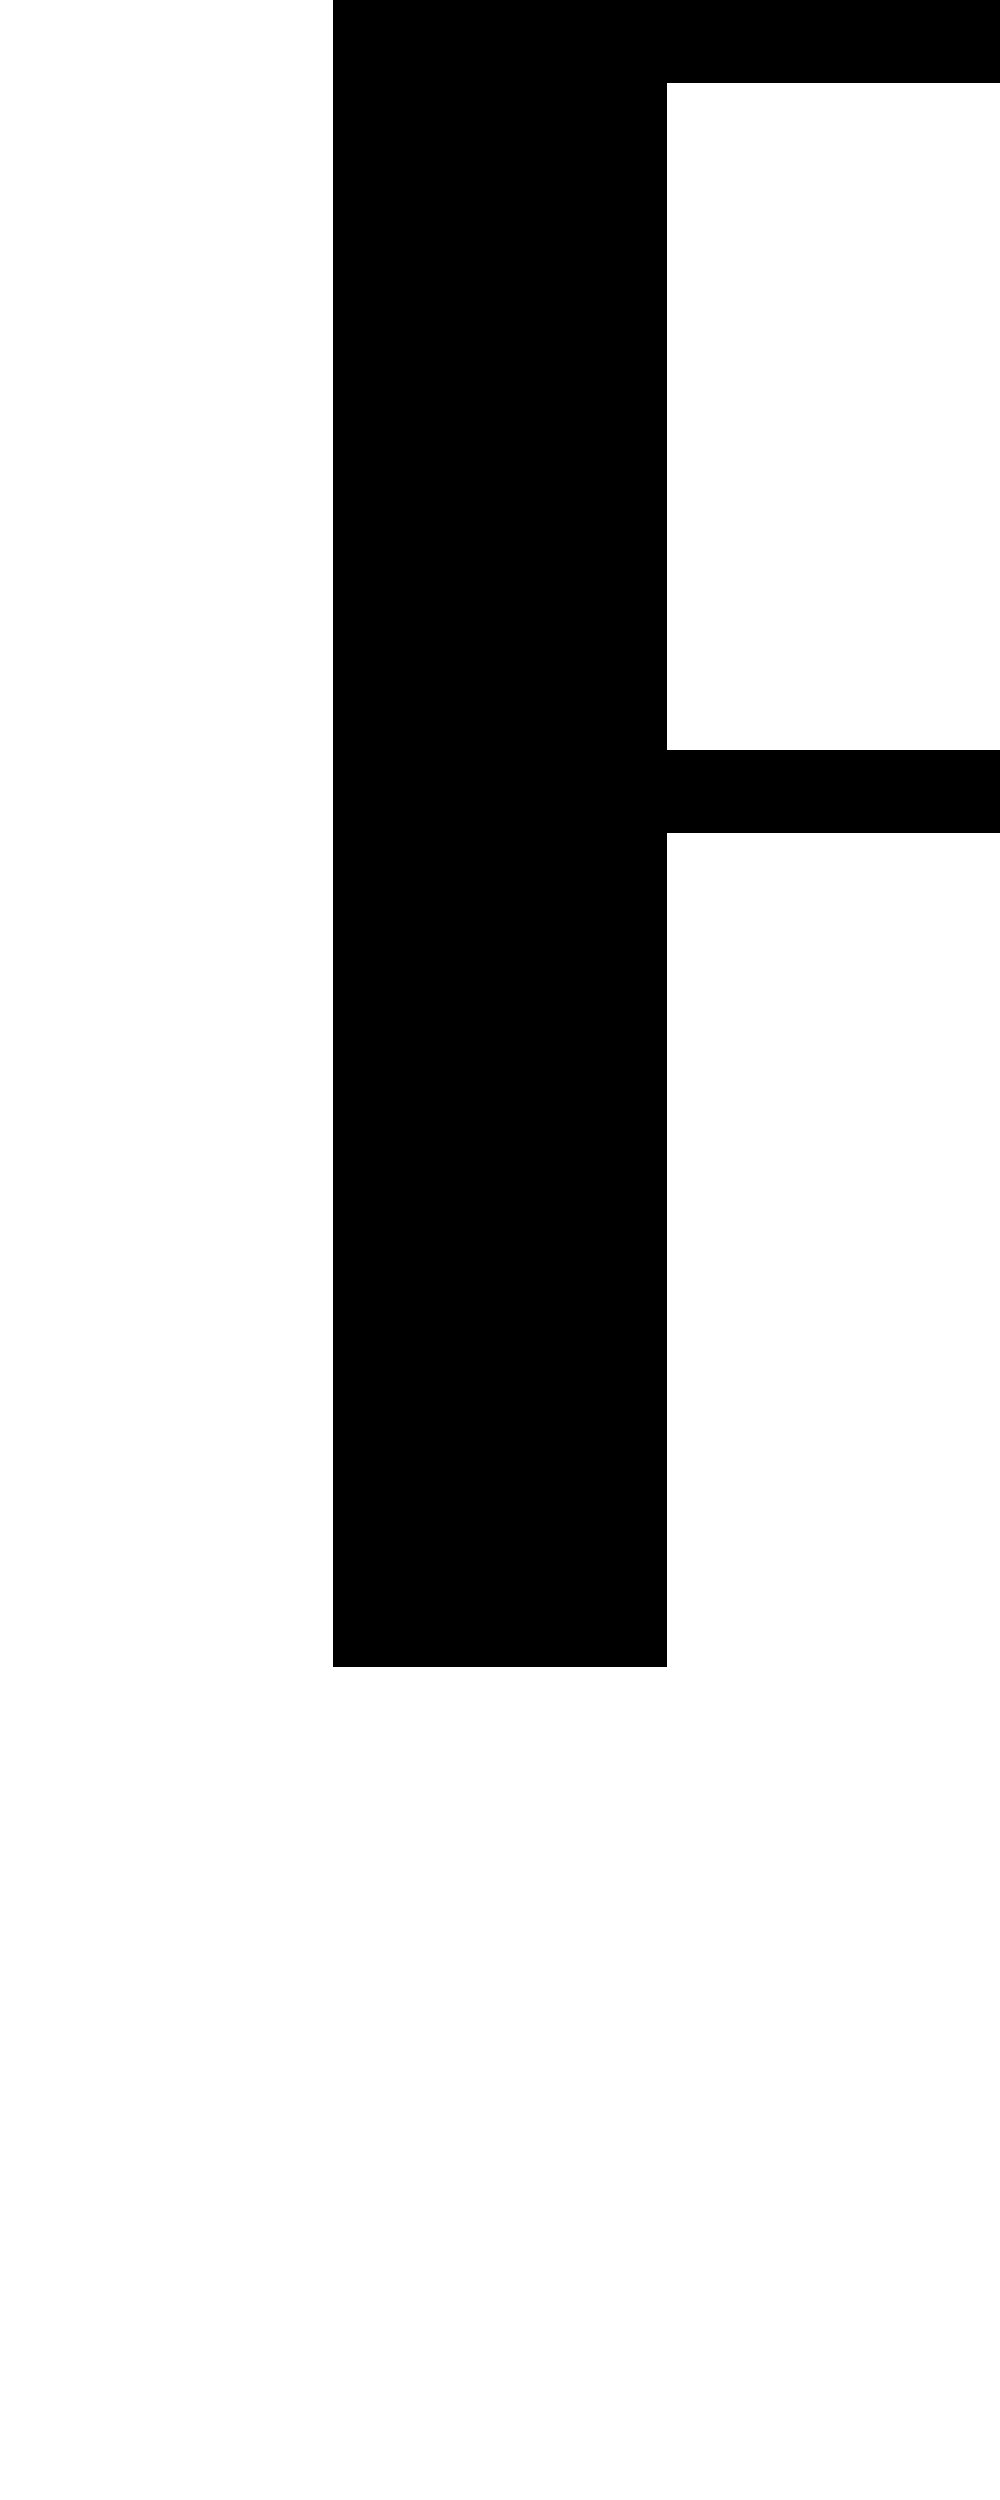
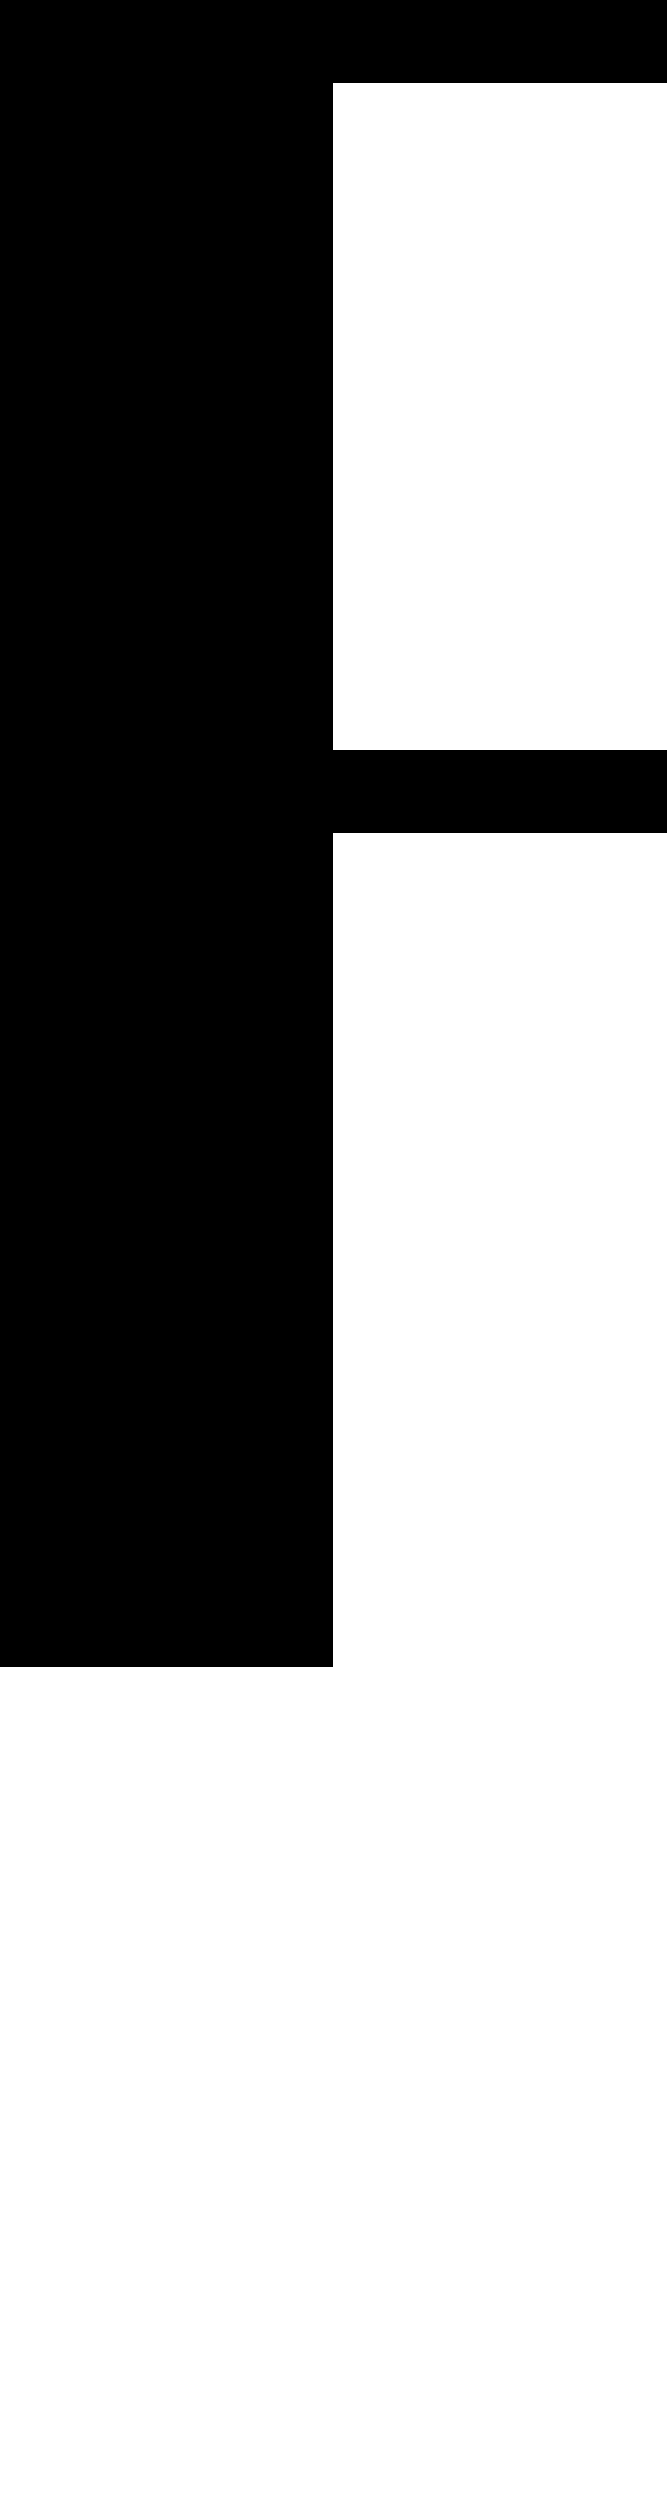
- <svg xmlns="http://www.w3.org/2000/svg" viewBox="0 0 12 30" width="12" height="30" shape-rendering="crispEdges">
+ <svg xmlns="http://www.w3.org/2000/svg" viewBox="0 0 8 30" width="8" height="30" shape-rendering="crispEdges">
  <g>
-     <polygon class="f" points="4,0 8,0 8,20 4,20" />
-     <polygon class="f" points="4,0 12,0 12,1 4,1" />
-     <polygon class="f" points="4,9 12,9 12,10 4,10" />
+     <polygon class="f" points="0,0 4,0 4,20 0,20" />
+     <polygon class="f" points="0,0 8,0 8,1 0,1" />
+     <polygon class="f" points="0,9 8,9 8,10 0,10" />
  </g>
</svg>
